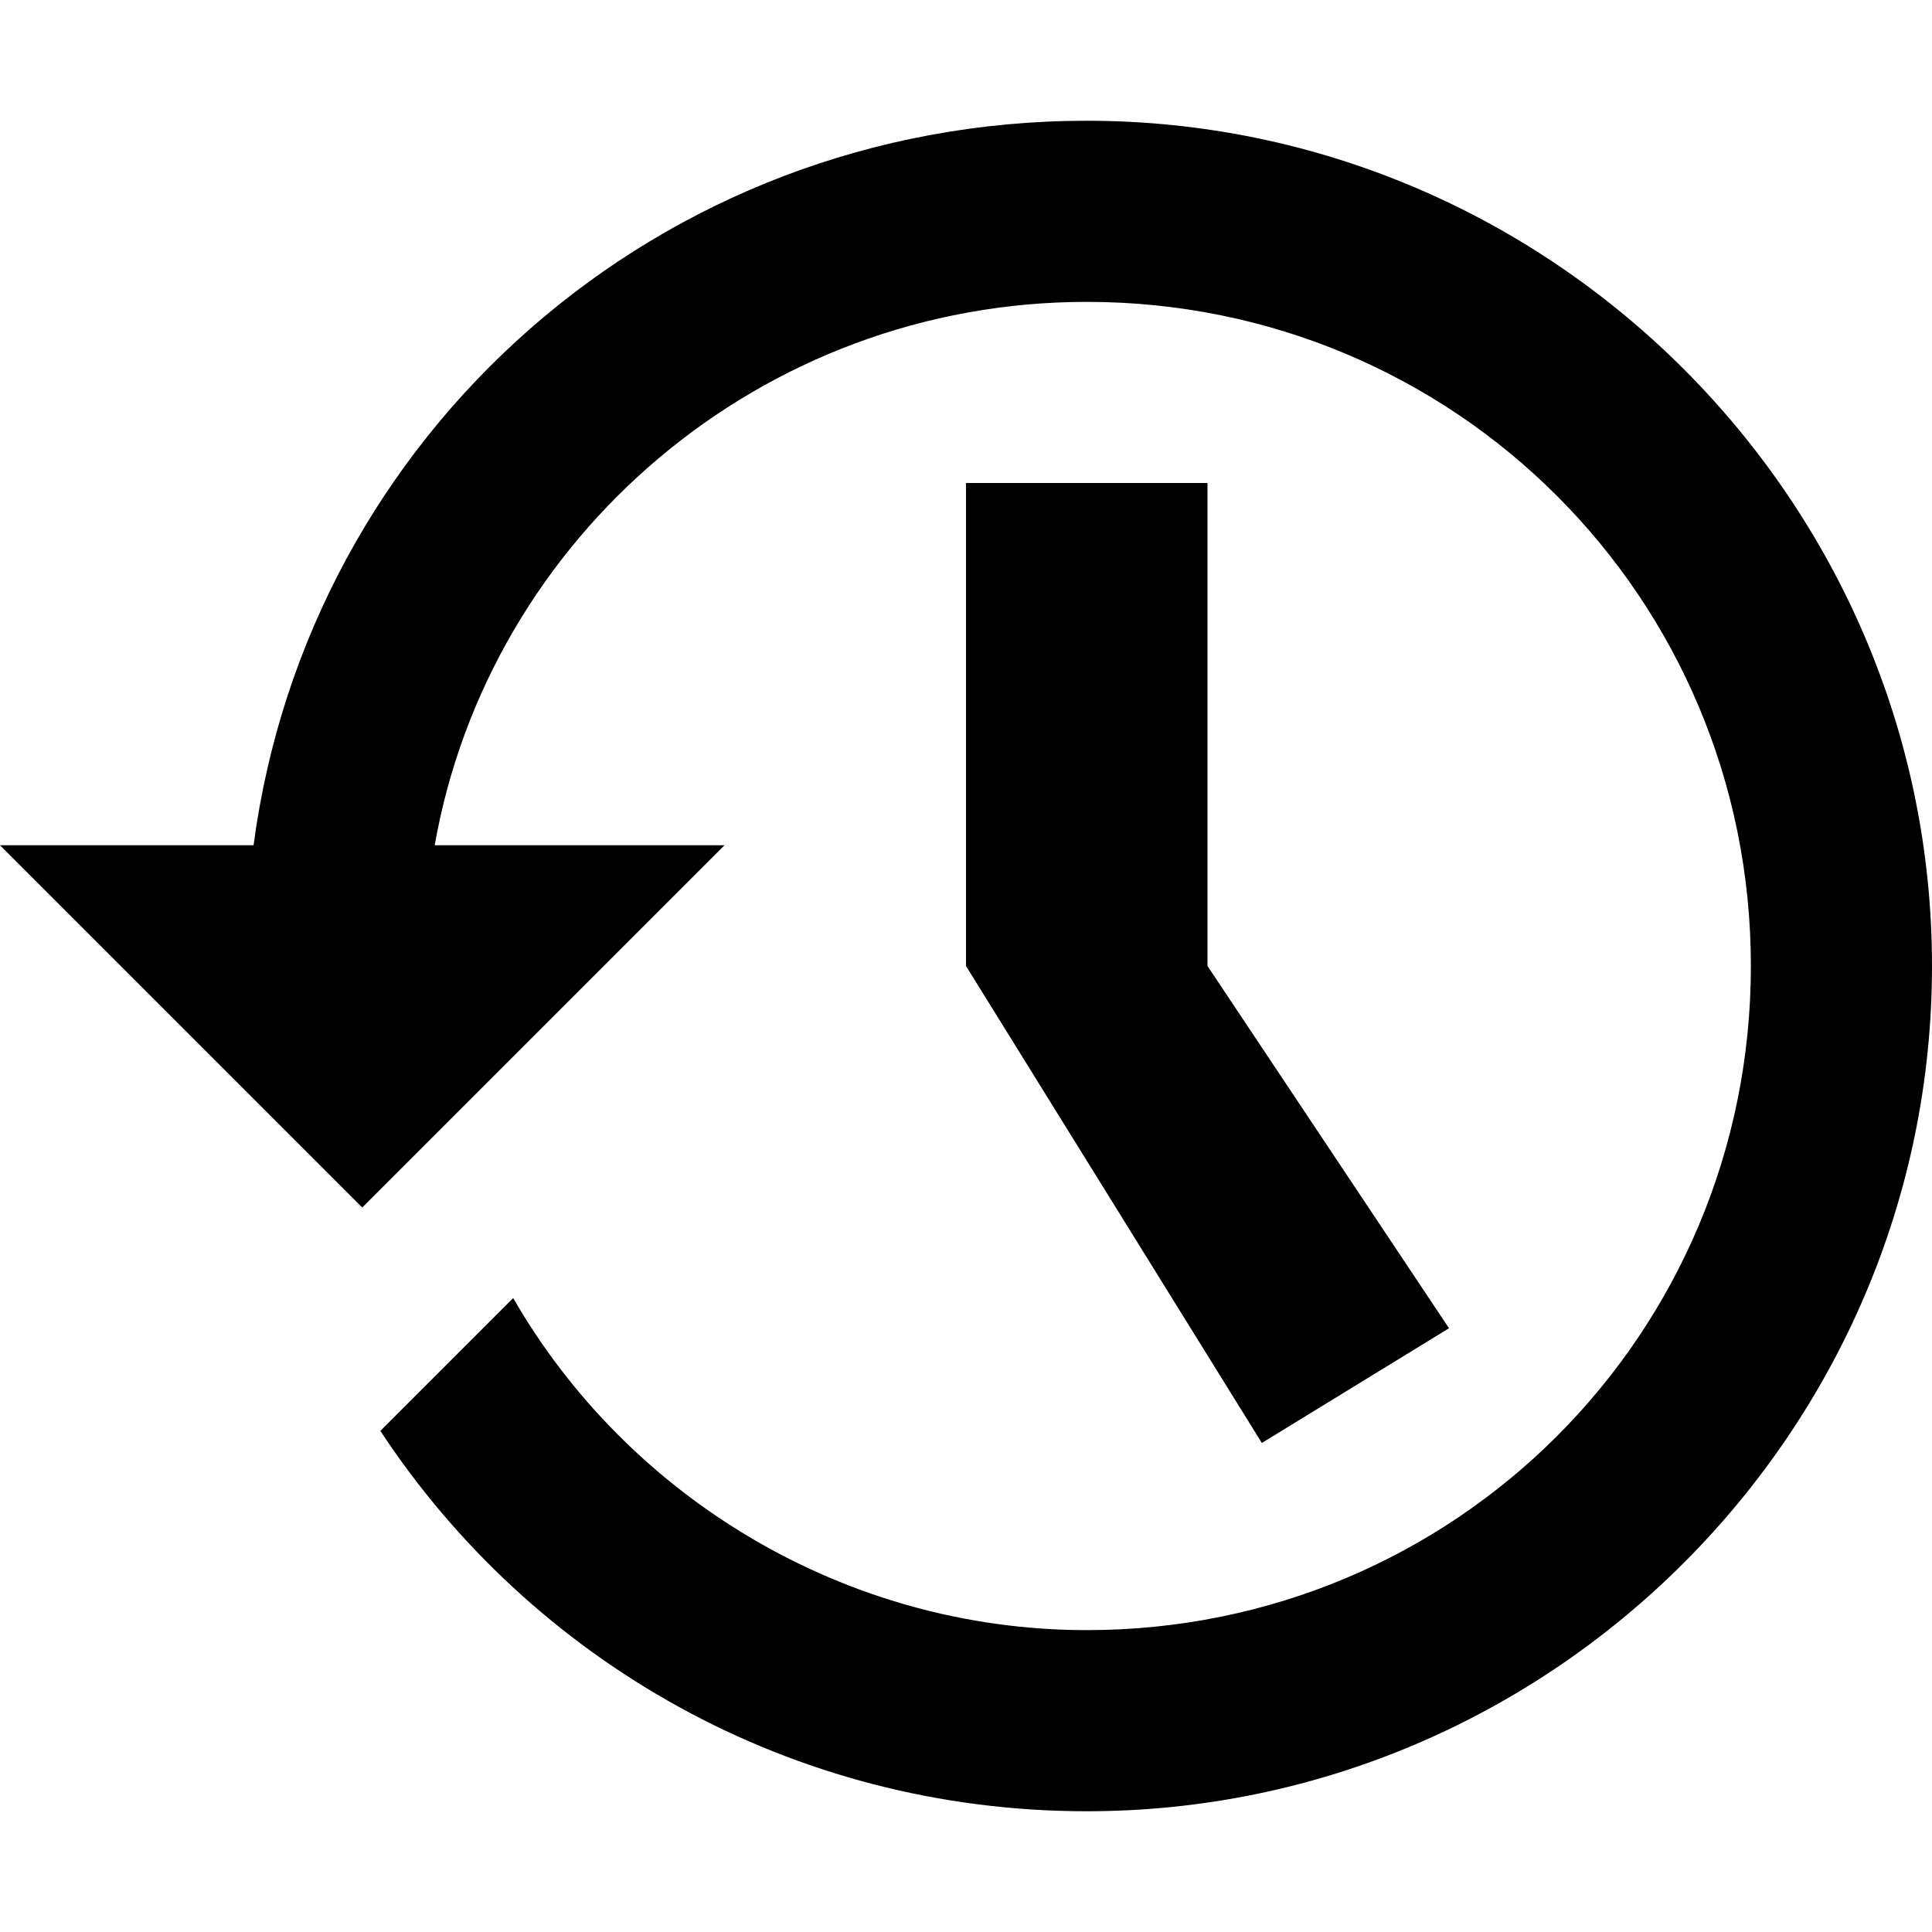
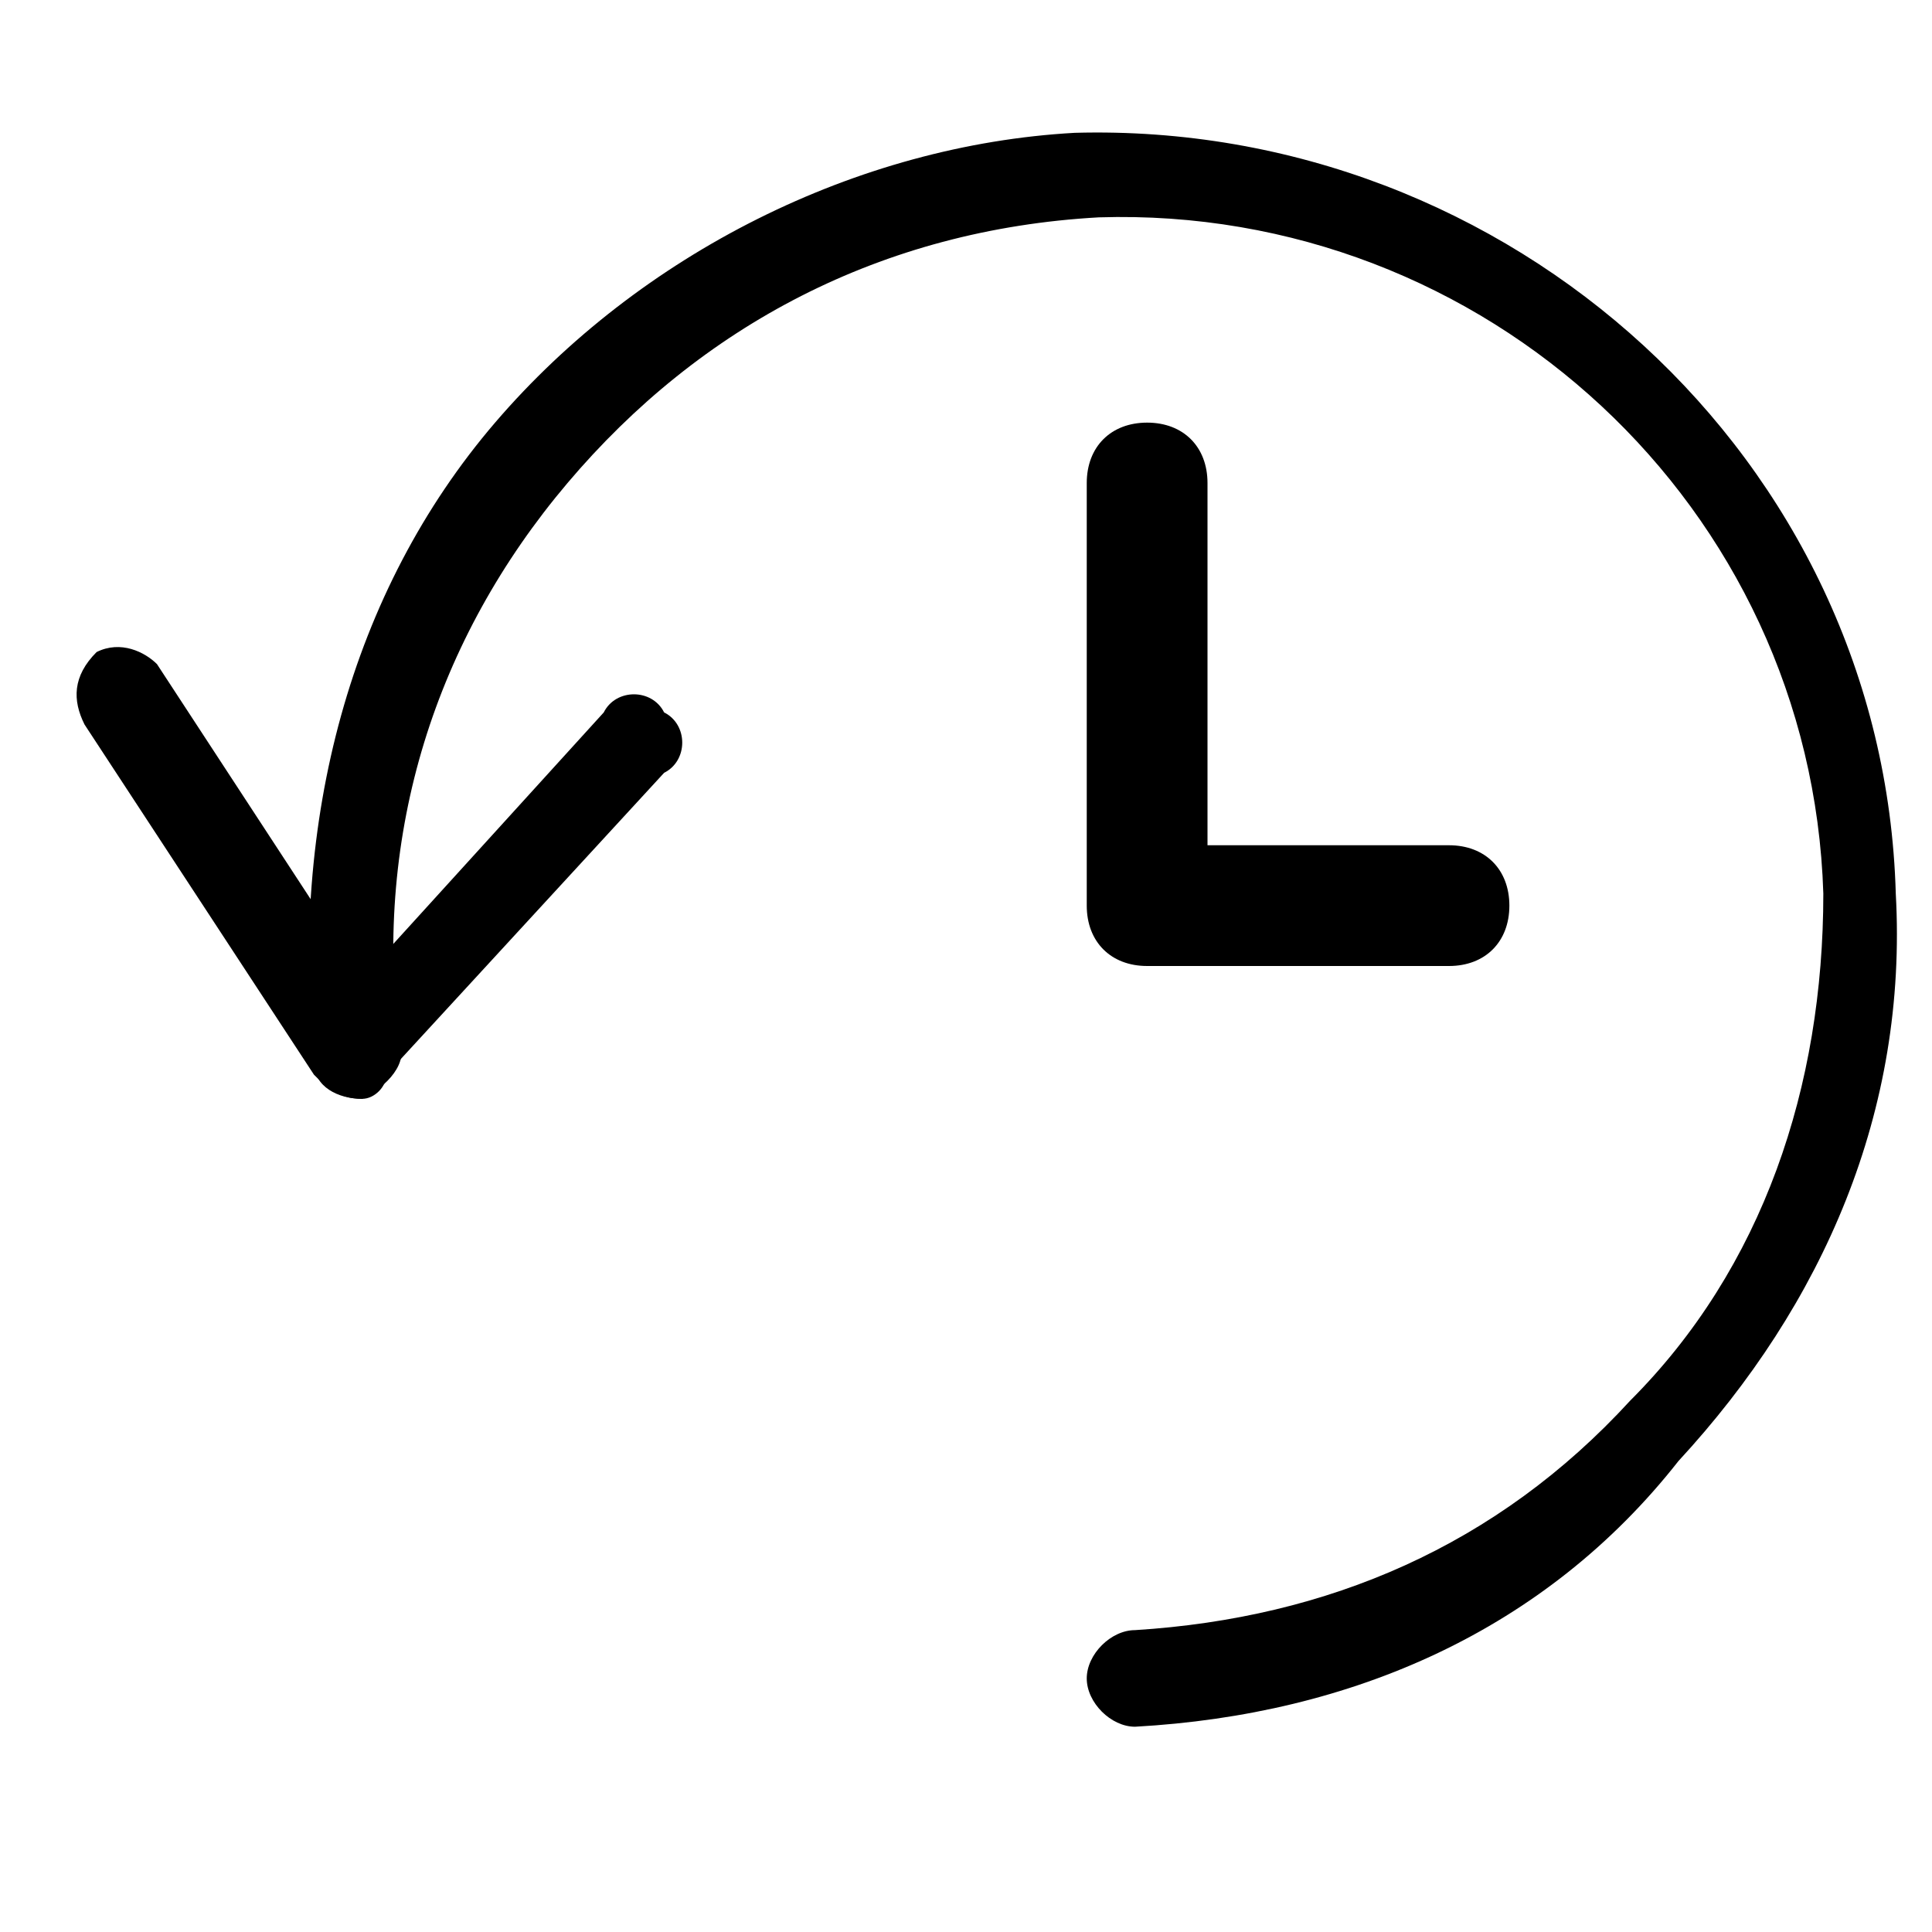
- <svg xmlns="http://www.w3.org/2000/svg" version="1.1" x="0px" y="0px" width="32px" height="32px" viewBox="0 0 32 32" enable-background="new 0 0 32 32" xml:space="preserve">
-   <g id="history">
-     <g>
-       <path d="M18,2C10.9,2,5.1,7.2,4.2,14H0l6,6l6-6H7.2C8.1,8.9,12.6,5,18,5c6.1,0,11,4.9,11,11s-4.9,11-11,11c-4,0-7.6-2.2-9.5-5.5    l-2.2,2.2C8.8,27.5,13.1,30,18,30c7.7,0,14-6.3,14-14S25.7,2,18,2z" />
-       <rect x="16" y="8" width="4" height="8" />
-       <polygon points="20.9,23.9 24,22 20,16 16,16   " />
-     </g>
+ <svg xmlns="http://www.w3.org/2000/svg" version="1.1" baseProfile="tiny" id="Layer_1" x="0px" y="0px" viewBox="0 0 16 16" xml:space="preserve">
+   <g id="XMLID_38_">
+     <path d="M3,9.1C3,9.1,2.9,9.1,3,9.1C2.8,9.1,2.7,9,2.6,8.9L0.7,6C0.6,5.8,0.6,5.6,0.8,5.4C1,5.3,1.2,5.4,1.3,5.5L3,8.1l2-2.2   c0.1-0.2,0.4-0.2,0.5,0c0.2,0.1,0.2,0.4,0,0.5L3.2,8.9C3.2,9,3.1,9.1,3,9.1z" />
+   </g>
+   <g id="XMLID_37_">
+     <path d="M9.4,14.3c-0.2,0-0.4-0.2-0.4-0.4c0-0.2,0.2-0.4,0.4-0.4c1.6-0.1,3-0.7,4.1-1.9c1.1-1.1,1.6-2.6,1.6-4.2   c-0.1-3.2-2.8-5.7-6-5.6C7.3,1.9,5.8,2.7,4.7,4C3.6,5.3,3.1,6.9,3.3,8.6C3.4,8.8,3.2,9,3,9.1c-0.2,0-0.4-0.1-0.4-0.3   C2.4,6.8,2.9,4.9,4.1,3.5c1.2-1.4,3-2.3,4.8-2.4c3.6-0.1,6.7,2.7,6.8,6.3c0.1,1.8-0.6,3.4-1.8,4.7C12.8,13.5,11.2,14.2,9.4,14.3   C9.4,14.3,9.4,14.3,9.4,14.3z" />
+   </g>
+   <g id="XMLID_36_">
+     <path d="M12,8H9.5C9.2,8,9,7.8,9,7.5V4c0-0.3,0.2-0.5,0.5-0.5S10,3.7,10,4v3h2c0.3,0,0.5,0.2,0.5,0.5S12.3,8,12,8z" />
  </g>
</svg>
